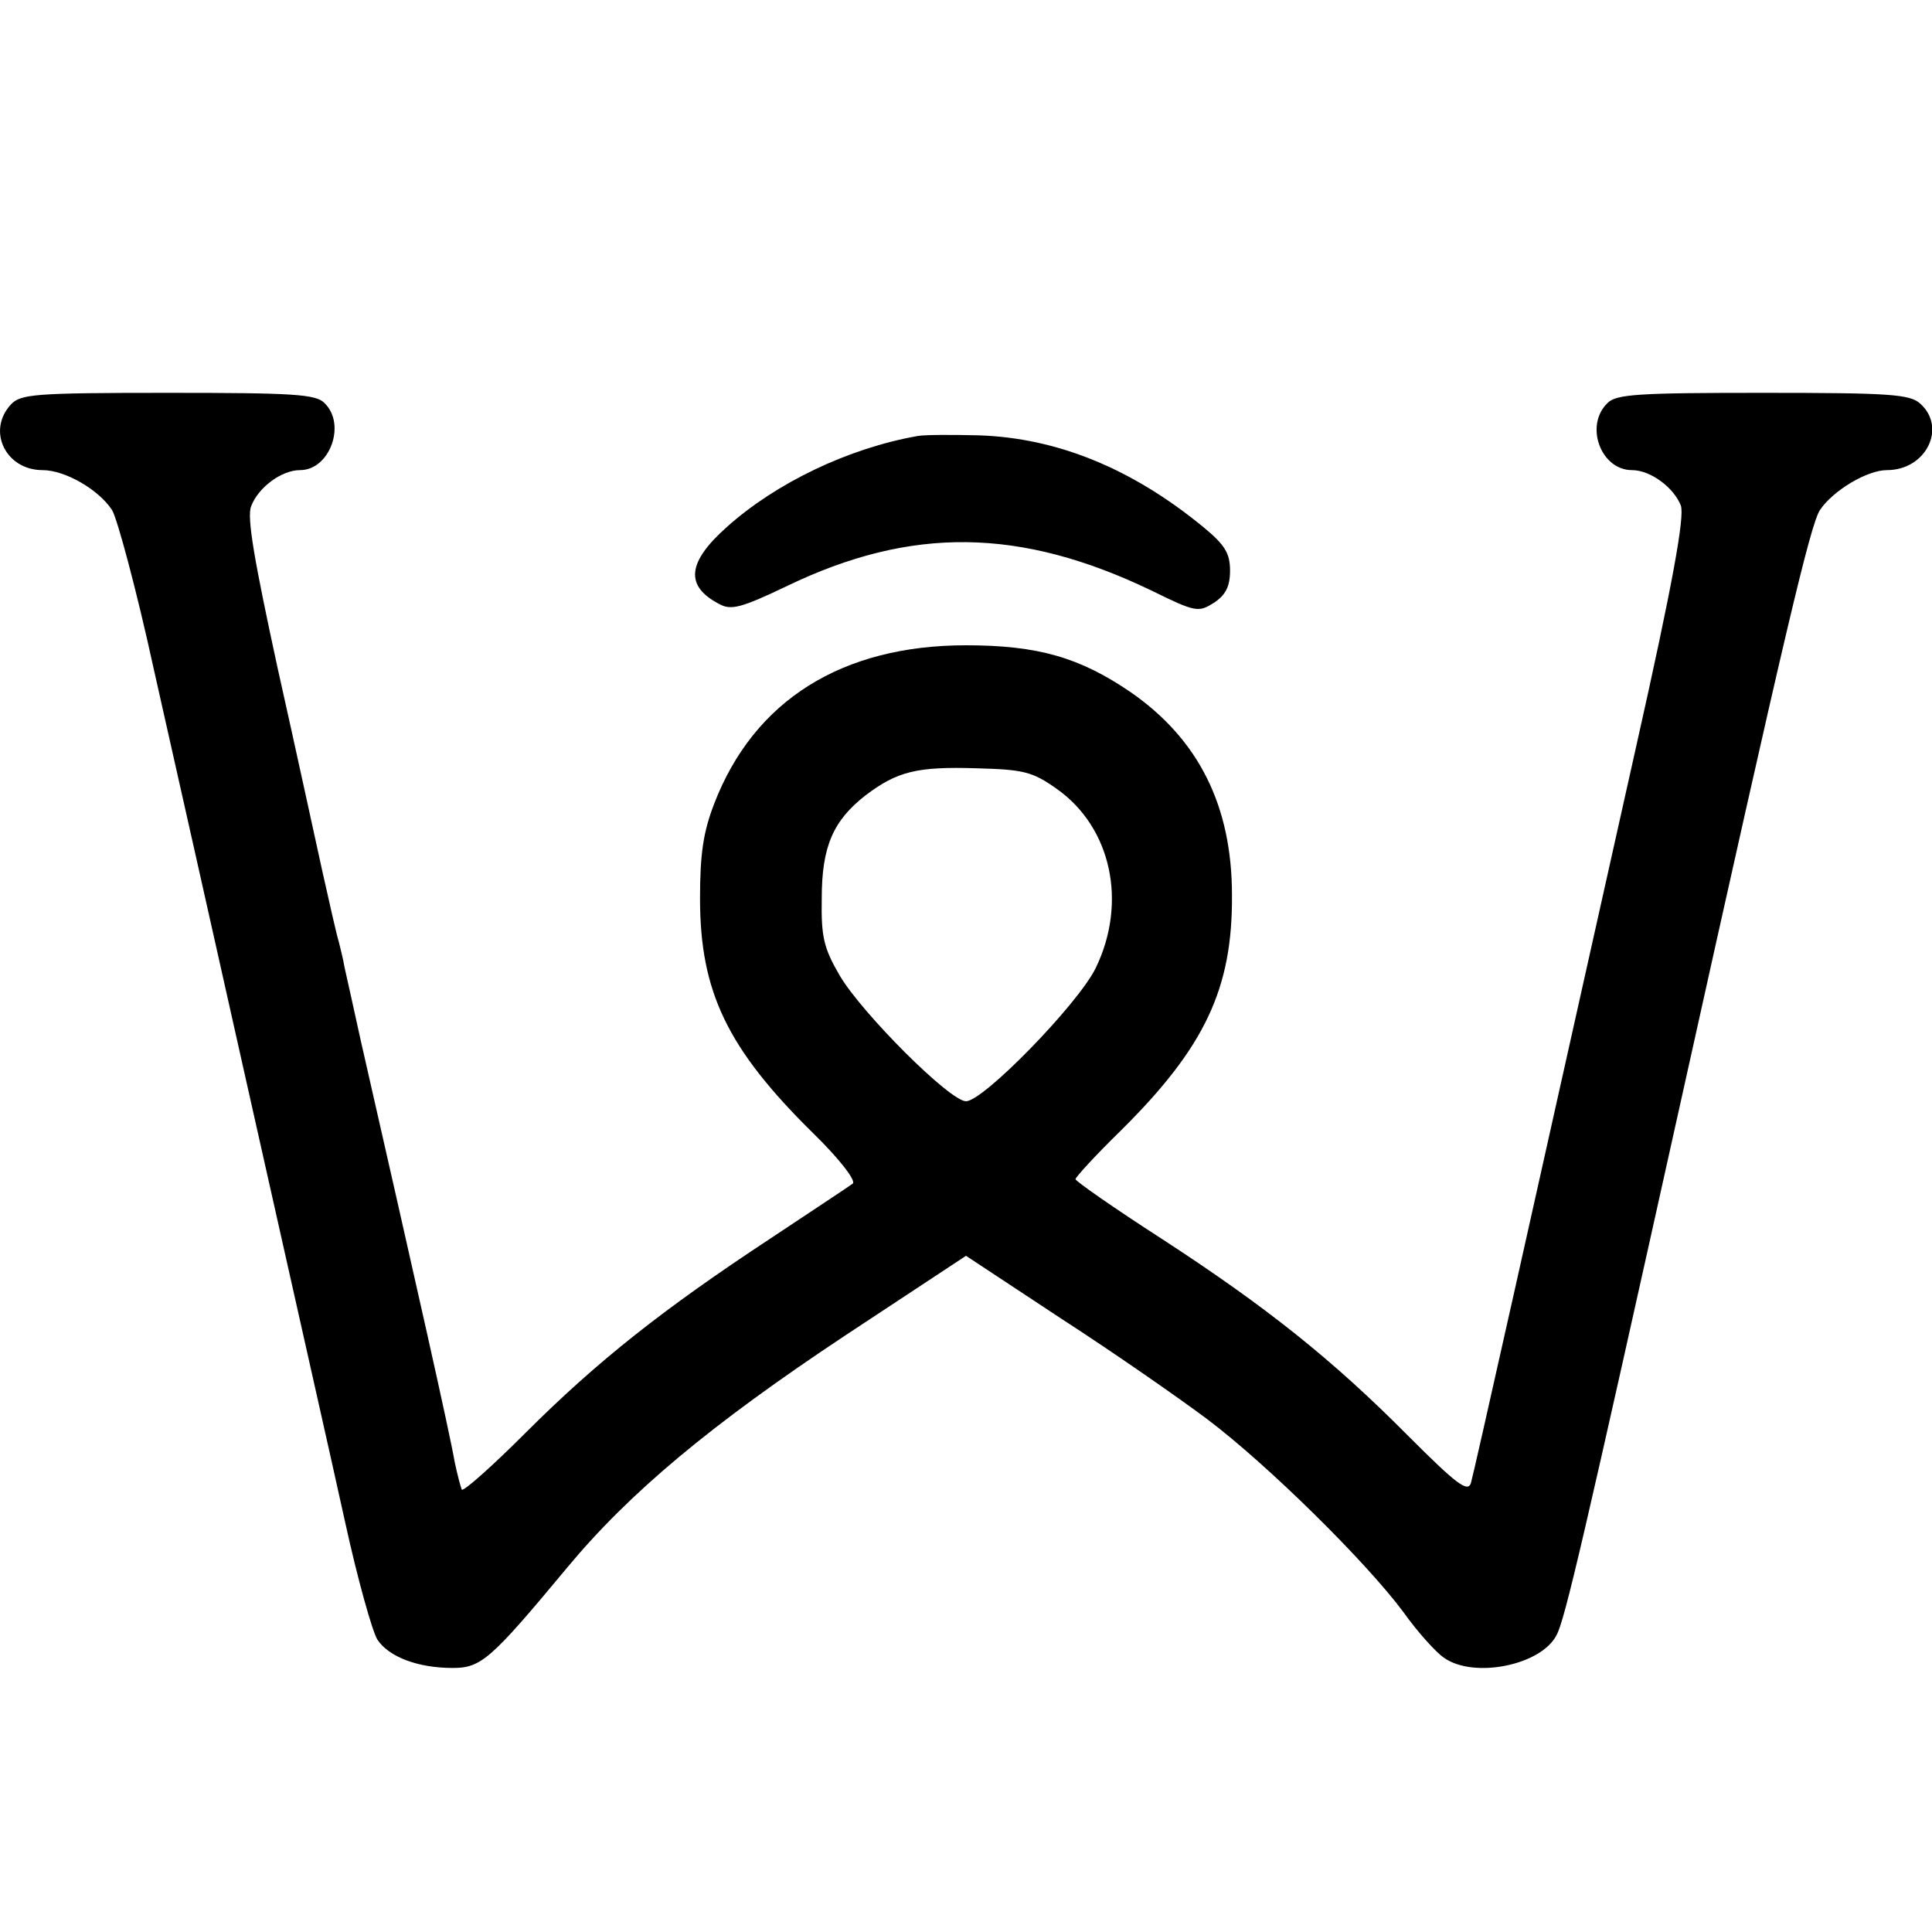
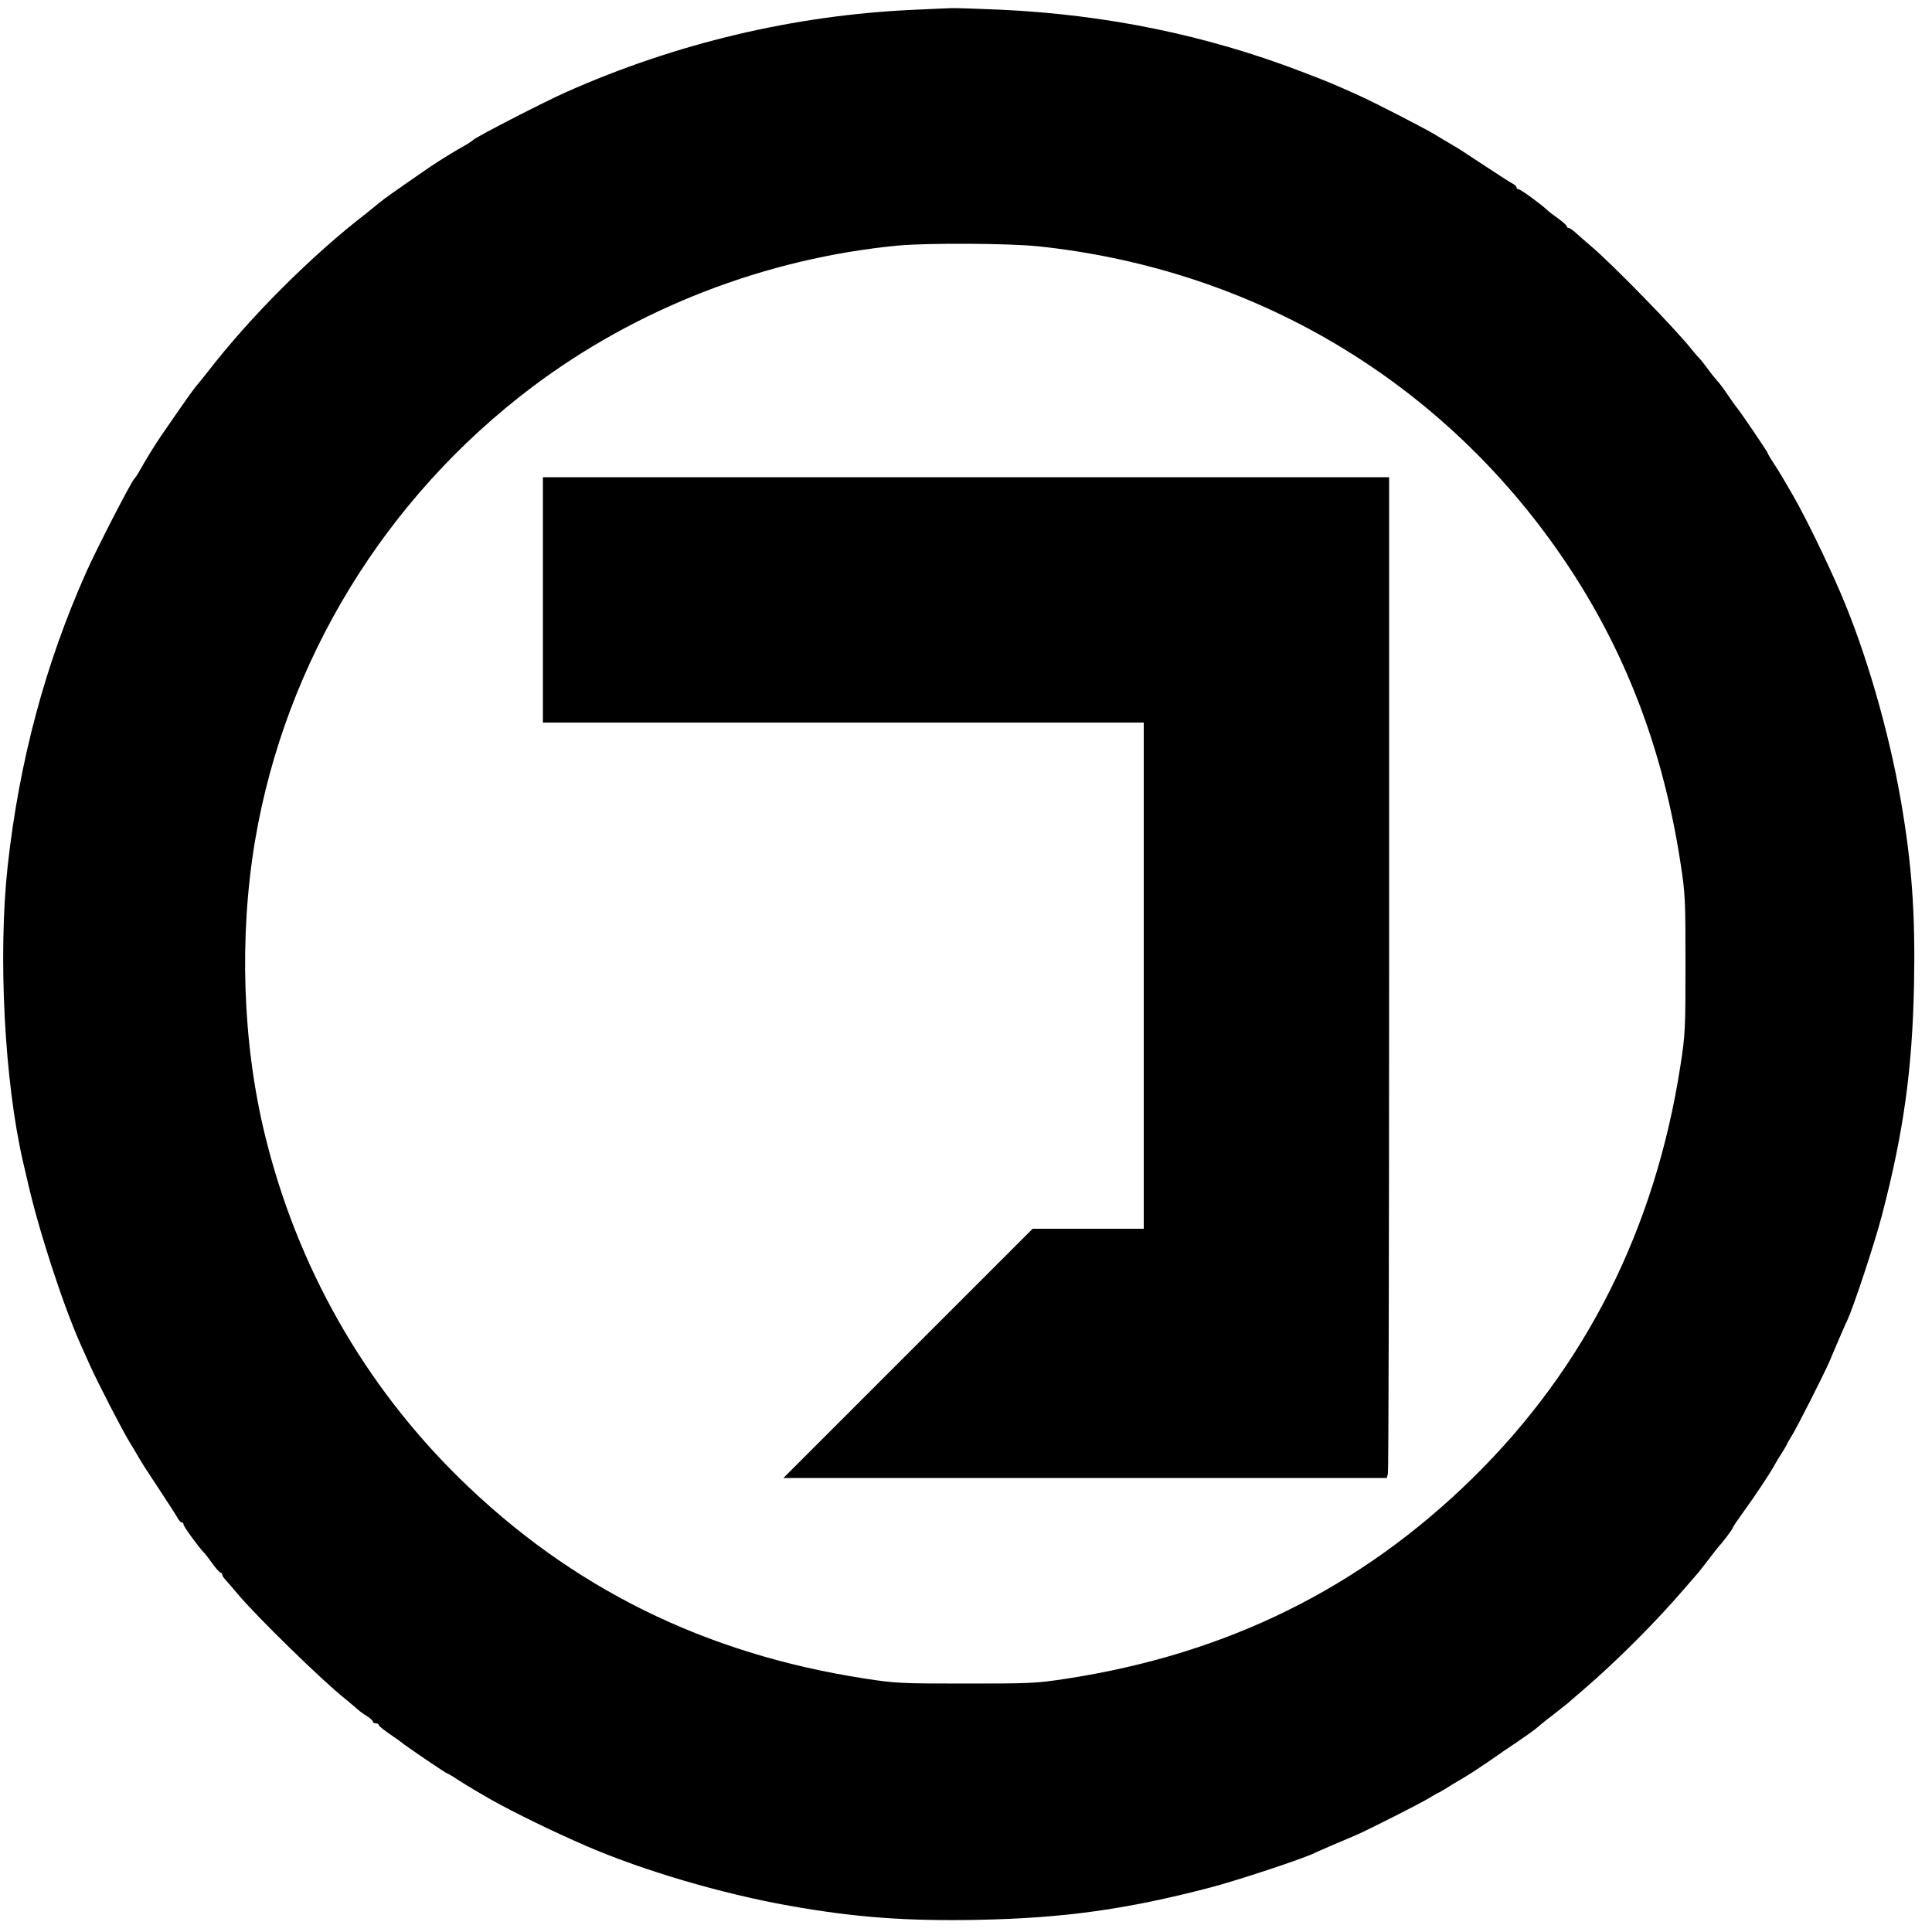
- <svg xmlns="http://www.w3.org/2000/svg" version="1.0" width="300pt" height="300pt" viewBox="0 0 300 300" preserveAspectRatio="xMidYMid meet">
-   <g transform="translate(0,300) scale(0.1,-0.1)" fill="#000000" stroke="none">
-     <path d="M17 2372 c-38 -41 -8 -102 49 -102 35 0 87 -30 108 -62 8 -13 38 -124 65 -248 28 -124 98 -436 156 -695 58 -259 122 -542 141 -629 19 -87 42 -169 50 -182 18 -27 63 -44 117 -44 44 0 59 13 177 155 97 117 224 223 432 361 l188 124 147 -97 c82 -53 184 -124 228 -157 94 -71 246 -221 304 -299 22 -31 51 -63 63 -71 46 -33 151 -12 175 35 13 24 42 149 193 829 162 730 201 895 216 918 20 30 73 62 104 62 61 0 93 66 52 103 -16 15 -48 17 -245 17 -192 0 -228 -2 -241 -16 -36 -35 -10 -104 38 -104 29 0 65 -27 76 -55 6 -17 -12 -119 -70 -377 -163 -730 -251 -1124 -256 -1141 -5 -15 -23 -1 -97 73 -118 119 -221 201 -384 307 -73 47 -133 89 -133 92 0 3 32 38 71 76 130 129 173 220 172 365 0 139 -52 242 -157 315 -79 54 -144 73 -256 73 -192 0 -329 -85 -391 -246 -17 -44 -22 -78 -22 -147 0 -145 42 -233 176 -365 41 -40 67 -74 61 -78 -5 -4 -63 -42 -129 -86 -164 -108 -267 -189 -379 -301 -52 -52 -97 -92 -99 -88 -2 5 -7 24 -11 43 -8 47 -62 286 -146 655 -11 50 -22 100 -25 113 -2 13 -7 31 -9 40 -3 9 -14 58 -25 107 -11 50 -42 193 -70 318 -36 166 -48 234 -41 251 11 29 47 56 76 56 46 0 72 71 38 104 -13 14 -49 16 -243 16 -208 0 -229 -2 -244 -18z m1624 -597 c85 -60 110 -177 60 -279 -28 -56 -174 -206 -201 -206 -25 0 -161 136 -196 195 -25 43 -29 60 -28 120 0 81 18 121 68 160 49 37 79 45 173 42 72 -2 86 -5 124 -32z" />
-     <path d="M1425 2323 c-108 -19 -220 -73 -296 -141 -62 -55 -66 -92 -12 -120 18 -10 34 -6 105 28 193 93 362 91 566 -7 69 -34 73 -34 97 -19 18 12 25 25 25 50 0 27 -8 40 -42 68 -111 91 -227 138 -348 142 -41 1 -84 1 -95 -1z" />
+ <svg xmlns="http://www.w3.org/2000/svg" version="1.0" width="1000pt" height="1000pt" viewBox="0 0 1000 1000" preserveAspectRatio="xMidYMid meet">
+   <g transform="translate(0,1000) scale(0.1,-0.1)" fill="#000000" stroke="none">
+     <path d="M4723 9949 c-614 -28 -1228 -174 -1793 -426 -121 -54 -451 -224 -479 -246 -7 -6 -21 -16 -31 -22 -77 -43 -139 -82 -193 -118 -200 -138 -235 -163 -263 -186 -17 -14 -48 -39 -69 -56 -282 -217 -603 -538 -820 -820 -16 -21 -42 -52 -56 -69 -23 -28 -48 -63 -186 -263 -36 -54 -75 -116 -118 -193 -6 -10 -16 -24 -22 -31 -22 -28 -192 -358 -246 -479 -213 -477 -347 -979 -407 -1520 -51 -464 -17 -1120 80 -1537 6 -24 15 -64 21 -90 57 -255 186 -651 279 -858 12 -27 34 -75 47 -105 46 -100 160 -321 201 -390 12 -19 31 -51 42 -70 30 -52 39 -65 120 -188 41 -62 81 -124 88 -137 7 -14 17 -25 23 -25 5 0 9 -5 9 -11 0 -10 78 -117 107 -147 7 -7 27 -33 44 -57 18 -25 36 -45 41 -45 4 0 8 -4 8 -10 0 -5 8 -18 18 -28 9 -10 37 -42 62 -72 94 -113 441 -452 554 -541 16 -13 41 -34 55 -46 13 -13 39 -33 58 -44 18 -11 33 -25 33 -30 0 -5 7 -9 15 -9 8 0 15 -4 15 -8 0 -5 26 -26 58 -48 31 -21 59 -41 62 -44 12 -12 230 -160 236 -160 3 0 29 -15 57 -34 45 -29 104 -64 169 -101 119 -67 320 -165 493 -240 297 -128 697 -246 1050 -309 344 -61 604 -80 980 -73 442 9 765 54 1195 166 142 37 478 148 545 180 11 6 54 24 95 42 41 17 95 40 120 51 66 29 339 167 380 193 19 12 42 25 50 28 8 4 27 15 42 25 14 9 50 31 80 48 29 17 87 55 128 83 41 29 111 77 155 106 44 30 89 62 100 72 11 10 49 41 85 68 36 28 70 55 76 60 6 6 40 35 75 65 178 153 376 351 529 529 30 35 60 69 65 75 6 6 32 40 60 76 27 36 52 67 55 70 13 12 70 88 70 94 0 4 24 39 53 79 59 81 136 197 161 242 9 17 25 44 36 60 11 17 23 37 27 45 3 8 16 31 28 50 26 41 164 314 193 380 11 25 34 79 51 120 18 41 36 84 42 95 32 67 143 403 180 545 112 430 157 753 166 1195 7 366 -11 621 -68 950 -63 364 -182 774 -314 1080 -75 173 -173 374 -240 493 -37 65 -72 124 -101 169 -19 28 -34 54 -34 57 0 6 -148 224 -160 236 -3 3 -23 31 -45 63 -22 33 -49 69 -60 80 -11 12 -33 40 -49 62 -16 22 -34 45 -40 50 -6 6 -21 23 -34 39 -78 102 -424 457 -534 548 -24 20 -56 49 -72 63 -15 14 -31 25 -37 25 -5 0 -9 4 -9 8 0 5 -20 23 -45 41 -24 17 -50 37 -57 44 -30 29 -137 107 -147 107 -6 0 -11 4 -11 9 0 6 -11 16 -25 23 -13 7 -75 47 -137 88 -123 81 -136 90 -188 120 -19 11 -51 30 -70 42 -60 36 -301 160 -390 201 -133 60 -163 73 -305 127 -494 189 -1011 295 -1560 320 -121 5 -233 9 -250 8 -16 0 -107 -5 -202 -9z m652 -1224 c1057 -112 1986 -636 2614 -1473 377 -503 608 -1061 709 -1717 25 -160 26 -192 26 -525 0 -333 -1 -365 -26 -525 -131 -846 -492 -1563 -1076 -2136 -579 -568 -1269 -909 -2097 -1037 -160 -25 -192 -26 -525 -26 -333 0 -365 1 -525 26 -828 128 -1518 469 -2097 1037 -495 486 -841 1096 -1007 1778 -116 476 -134 1025 -51 1521 157 930 673 1775 1435 2349 542 408 1207 666 1893 732 150 14 575 12 727 -4z" />
+     <path d="M2810 6895 l0 -635 1555 0 1555 0 0 -1310 0 -1310 -288 0 -287 0 -645 -645 -645 -645 1561 0 1562 0 6 23 c3 12 6 1177 6 2590 l0 2567 -2190 0 -2190 0 0 -635z" />
  </g>
</svg>
